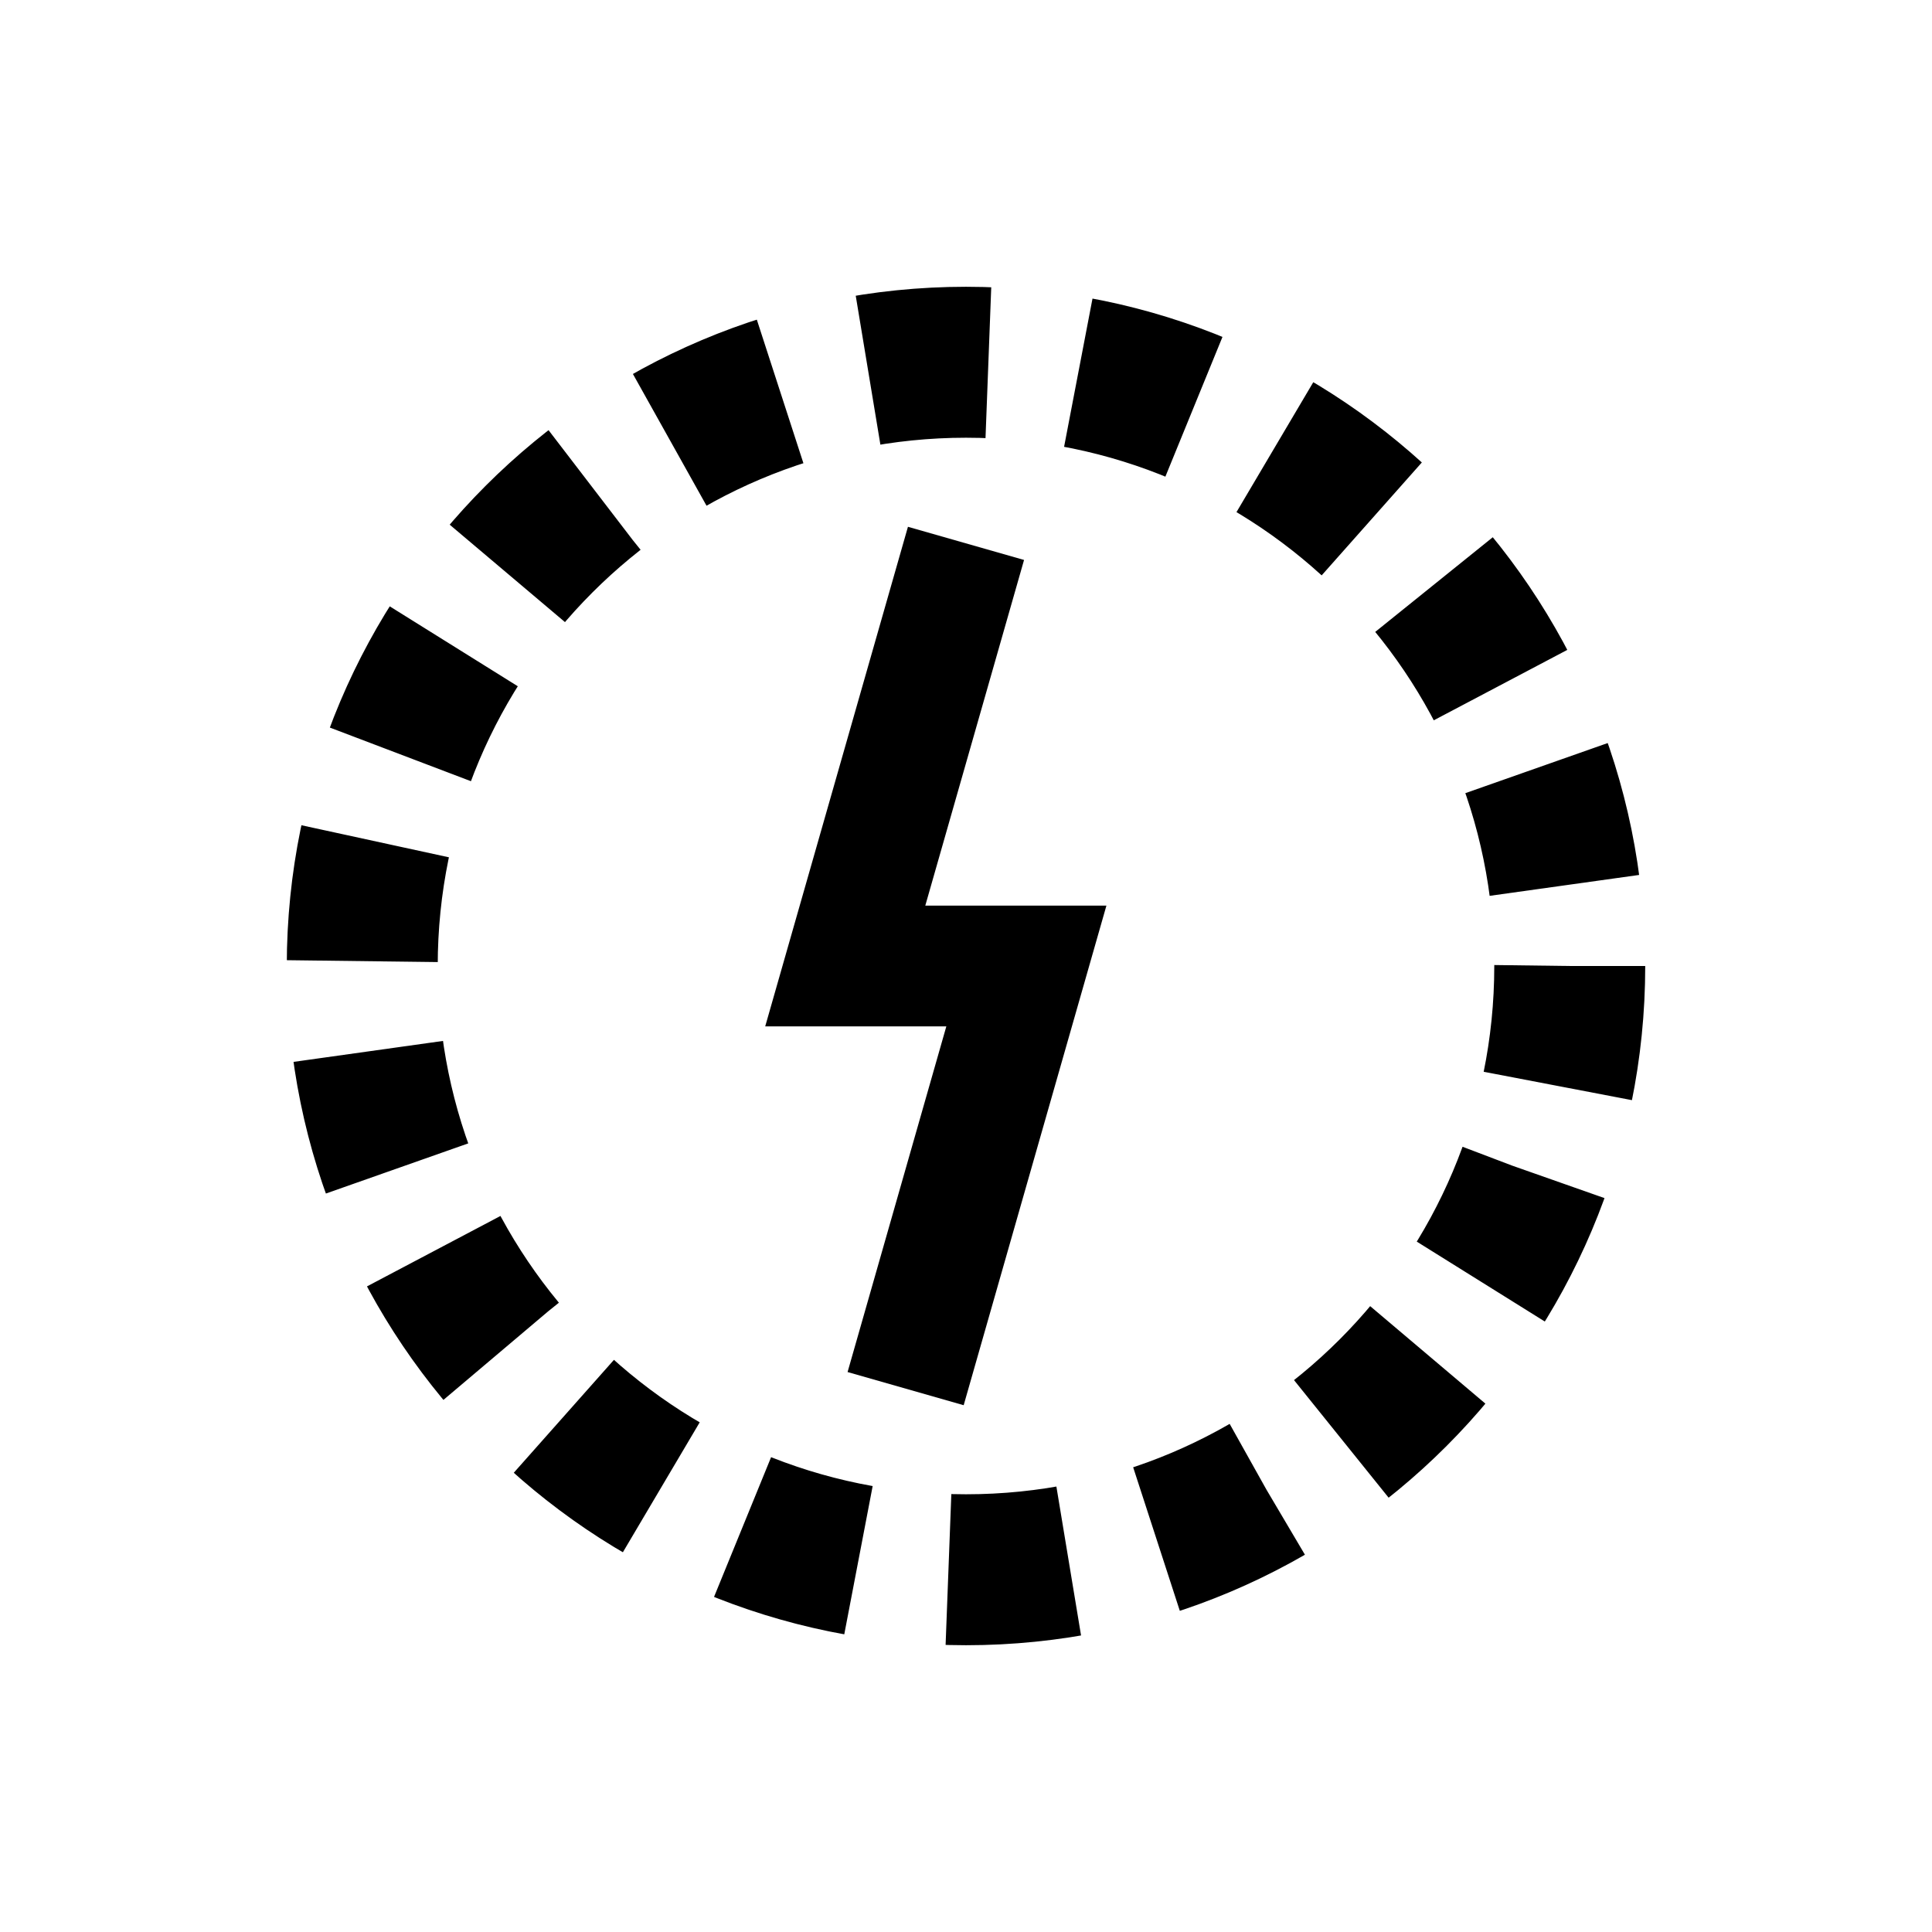
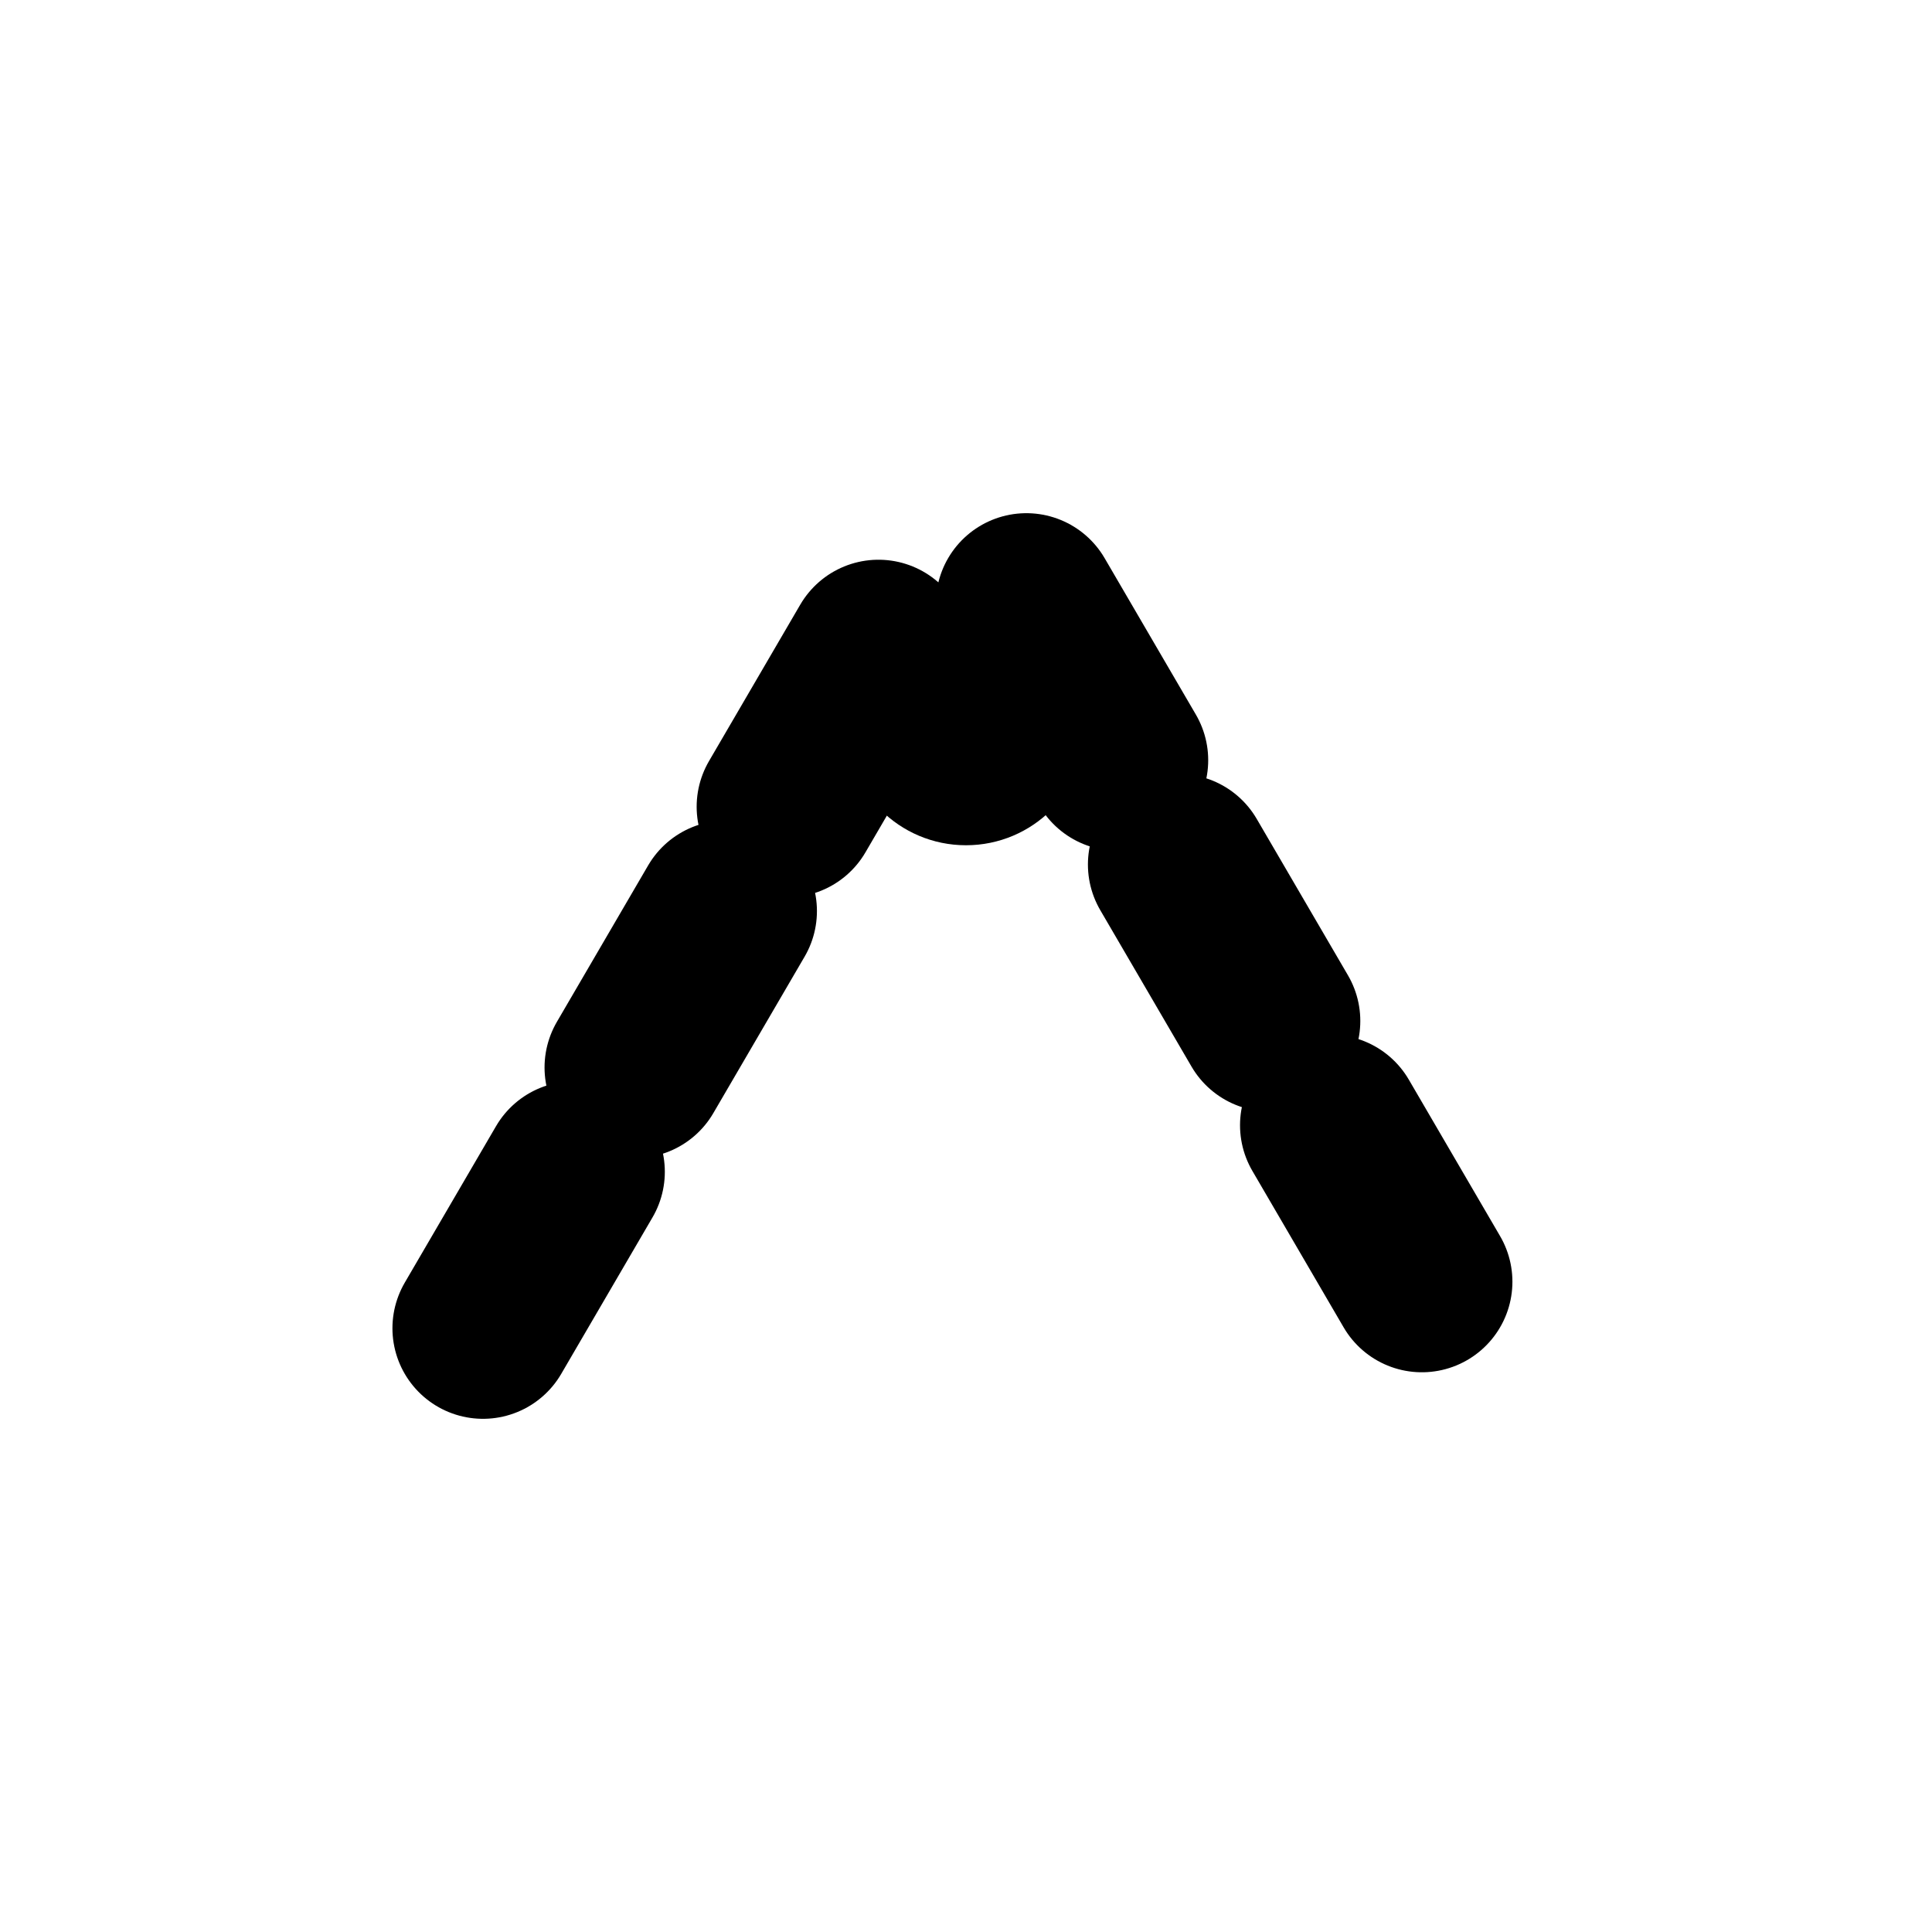
<svg xmlns="http://www.w3.org/2000/svg" width="64" height="64" viewBox="0 0 64 64">
-   <circle cx="32" cy="32" r="20" fill="none" stroke="black" stroke-width="5" stroke-dasharray="4 3" />
-   <path d="M32 18 L28 32 L34 32 L30 46" stroke="black" stroke-width="4" fill="none" stroke-linejoin="miter" />
+   <path d="M16 44 L30 20 M34 20 L48 44" fill="none" stroke="black" stroke-width="6" stroke-linecap="round" stroke-dasharray="6 4" />
+   <circle cx="32" cy="24" r="4" fill="black" />
</svg>
